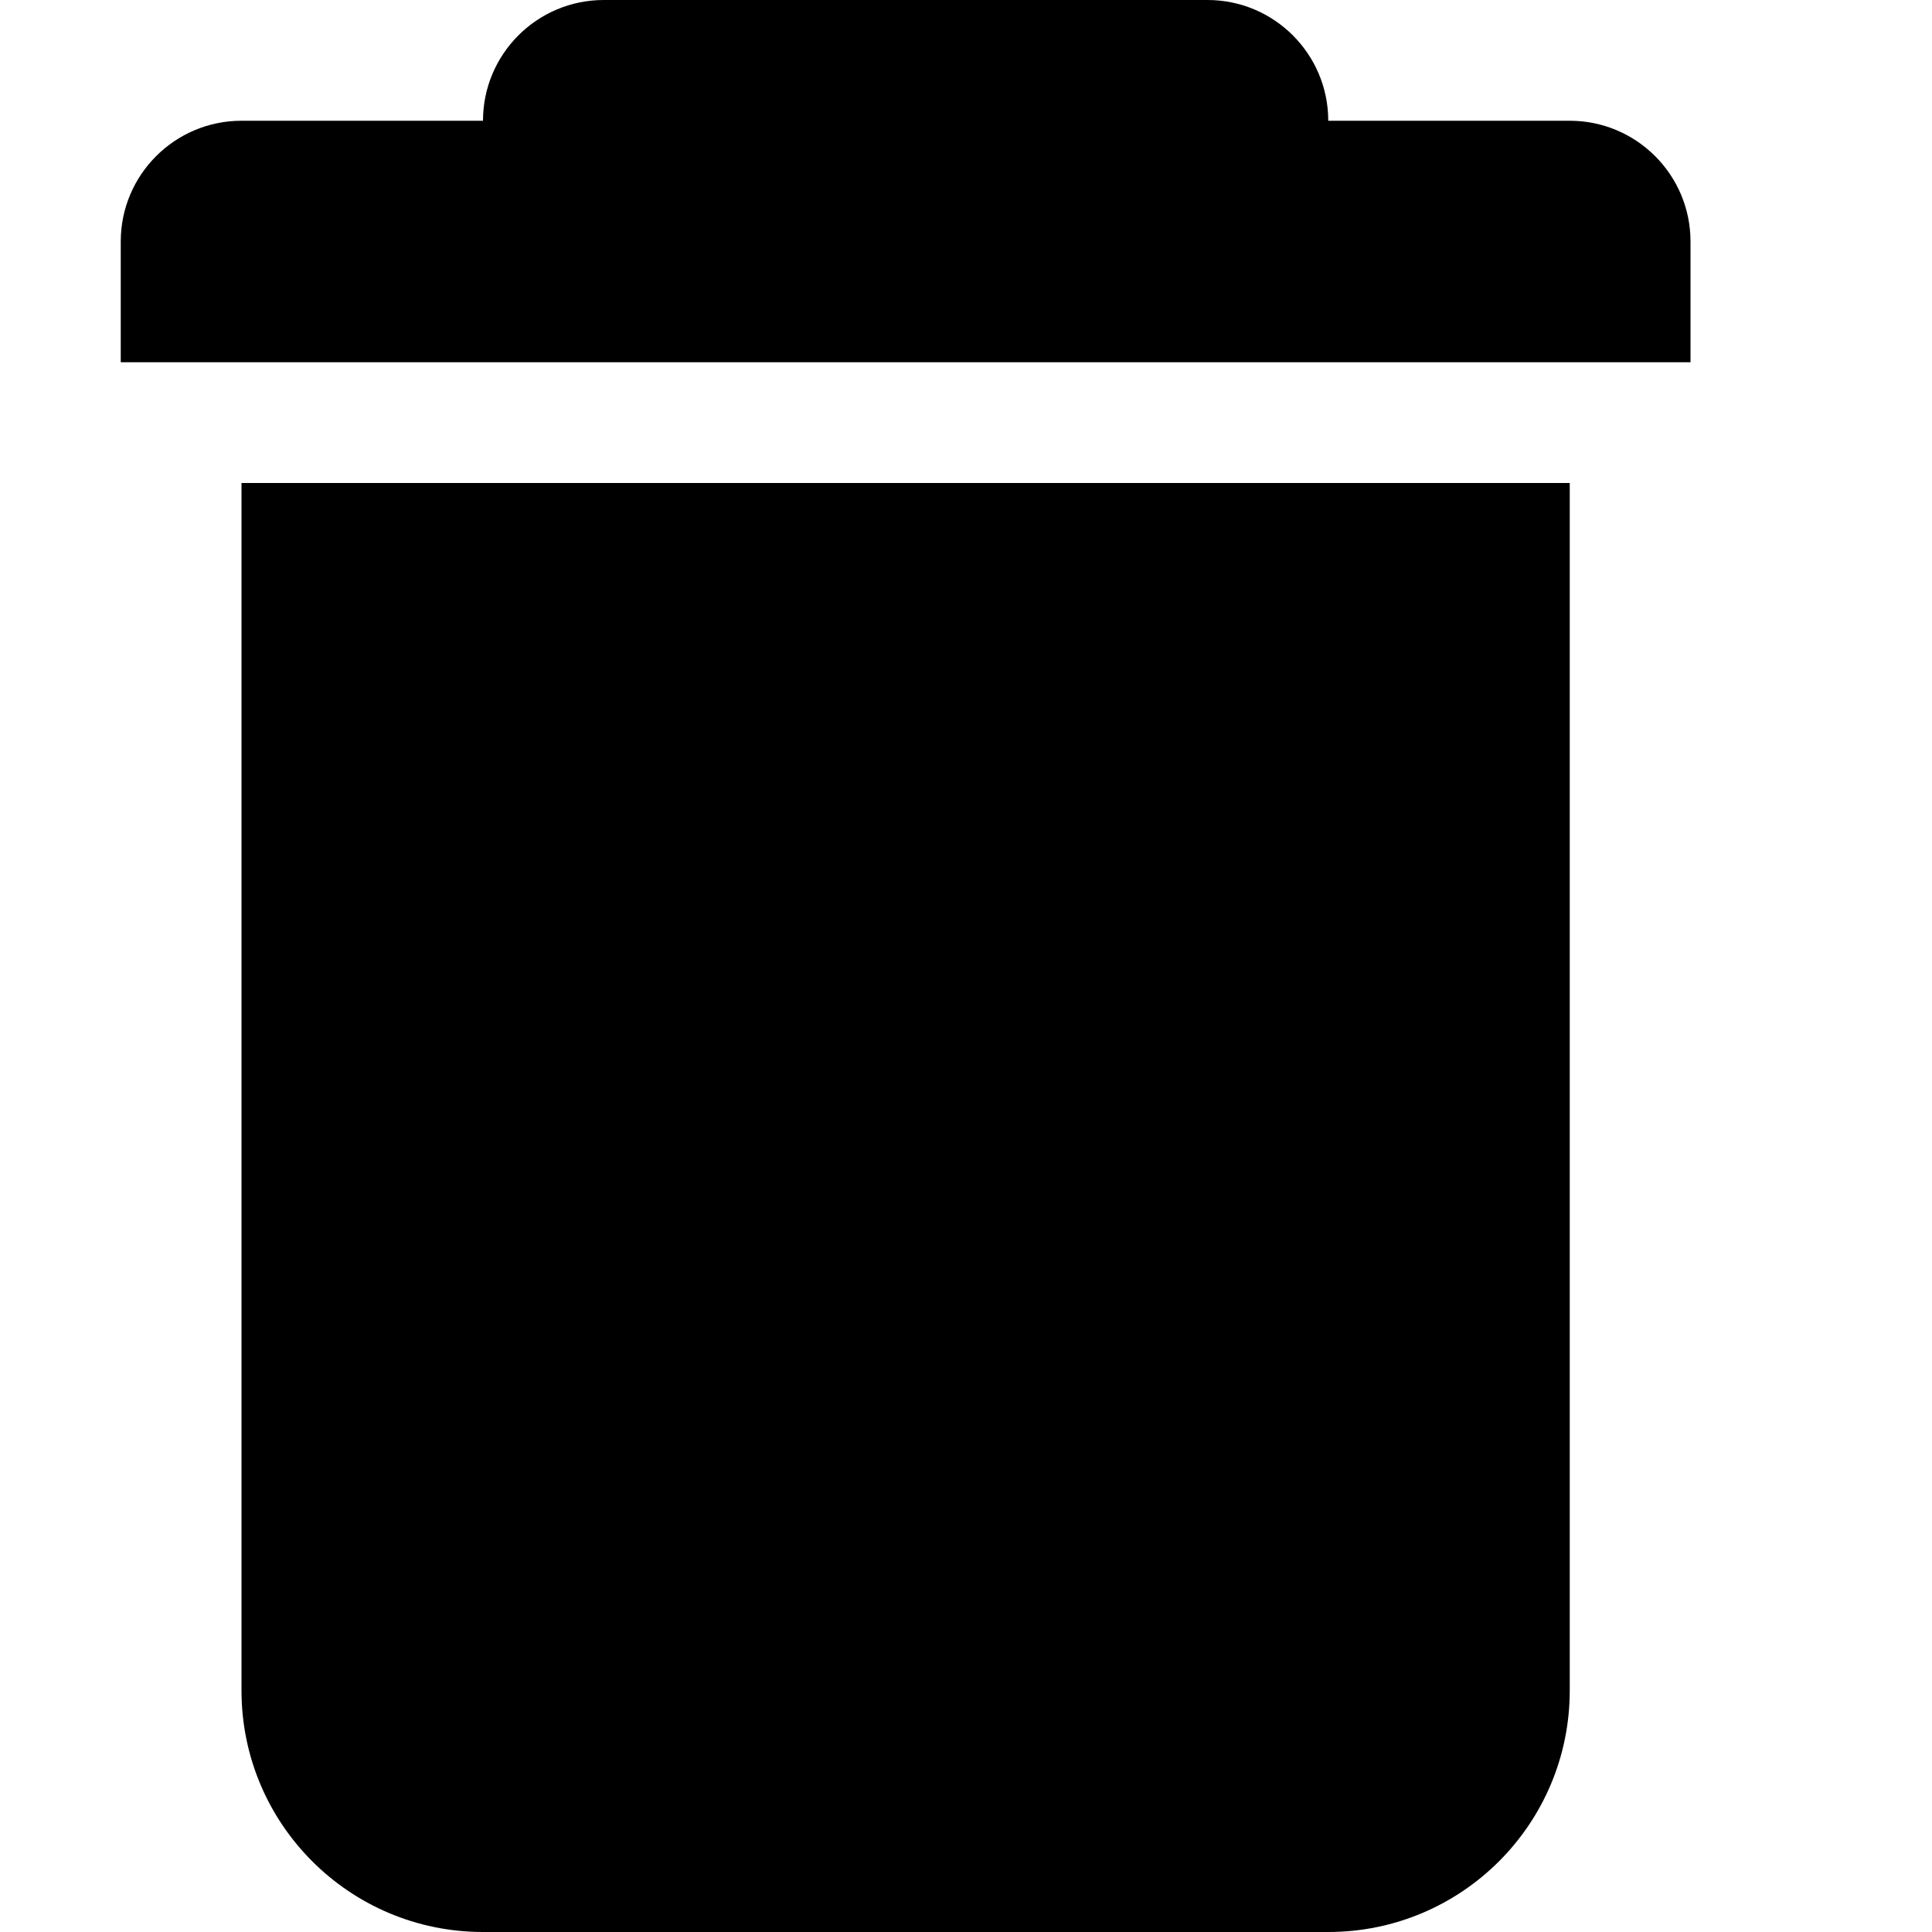
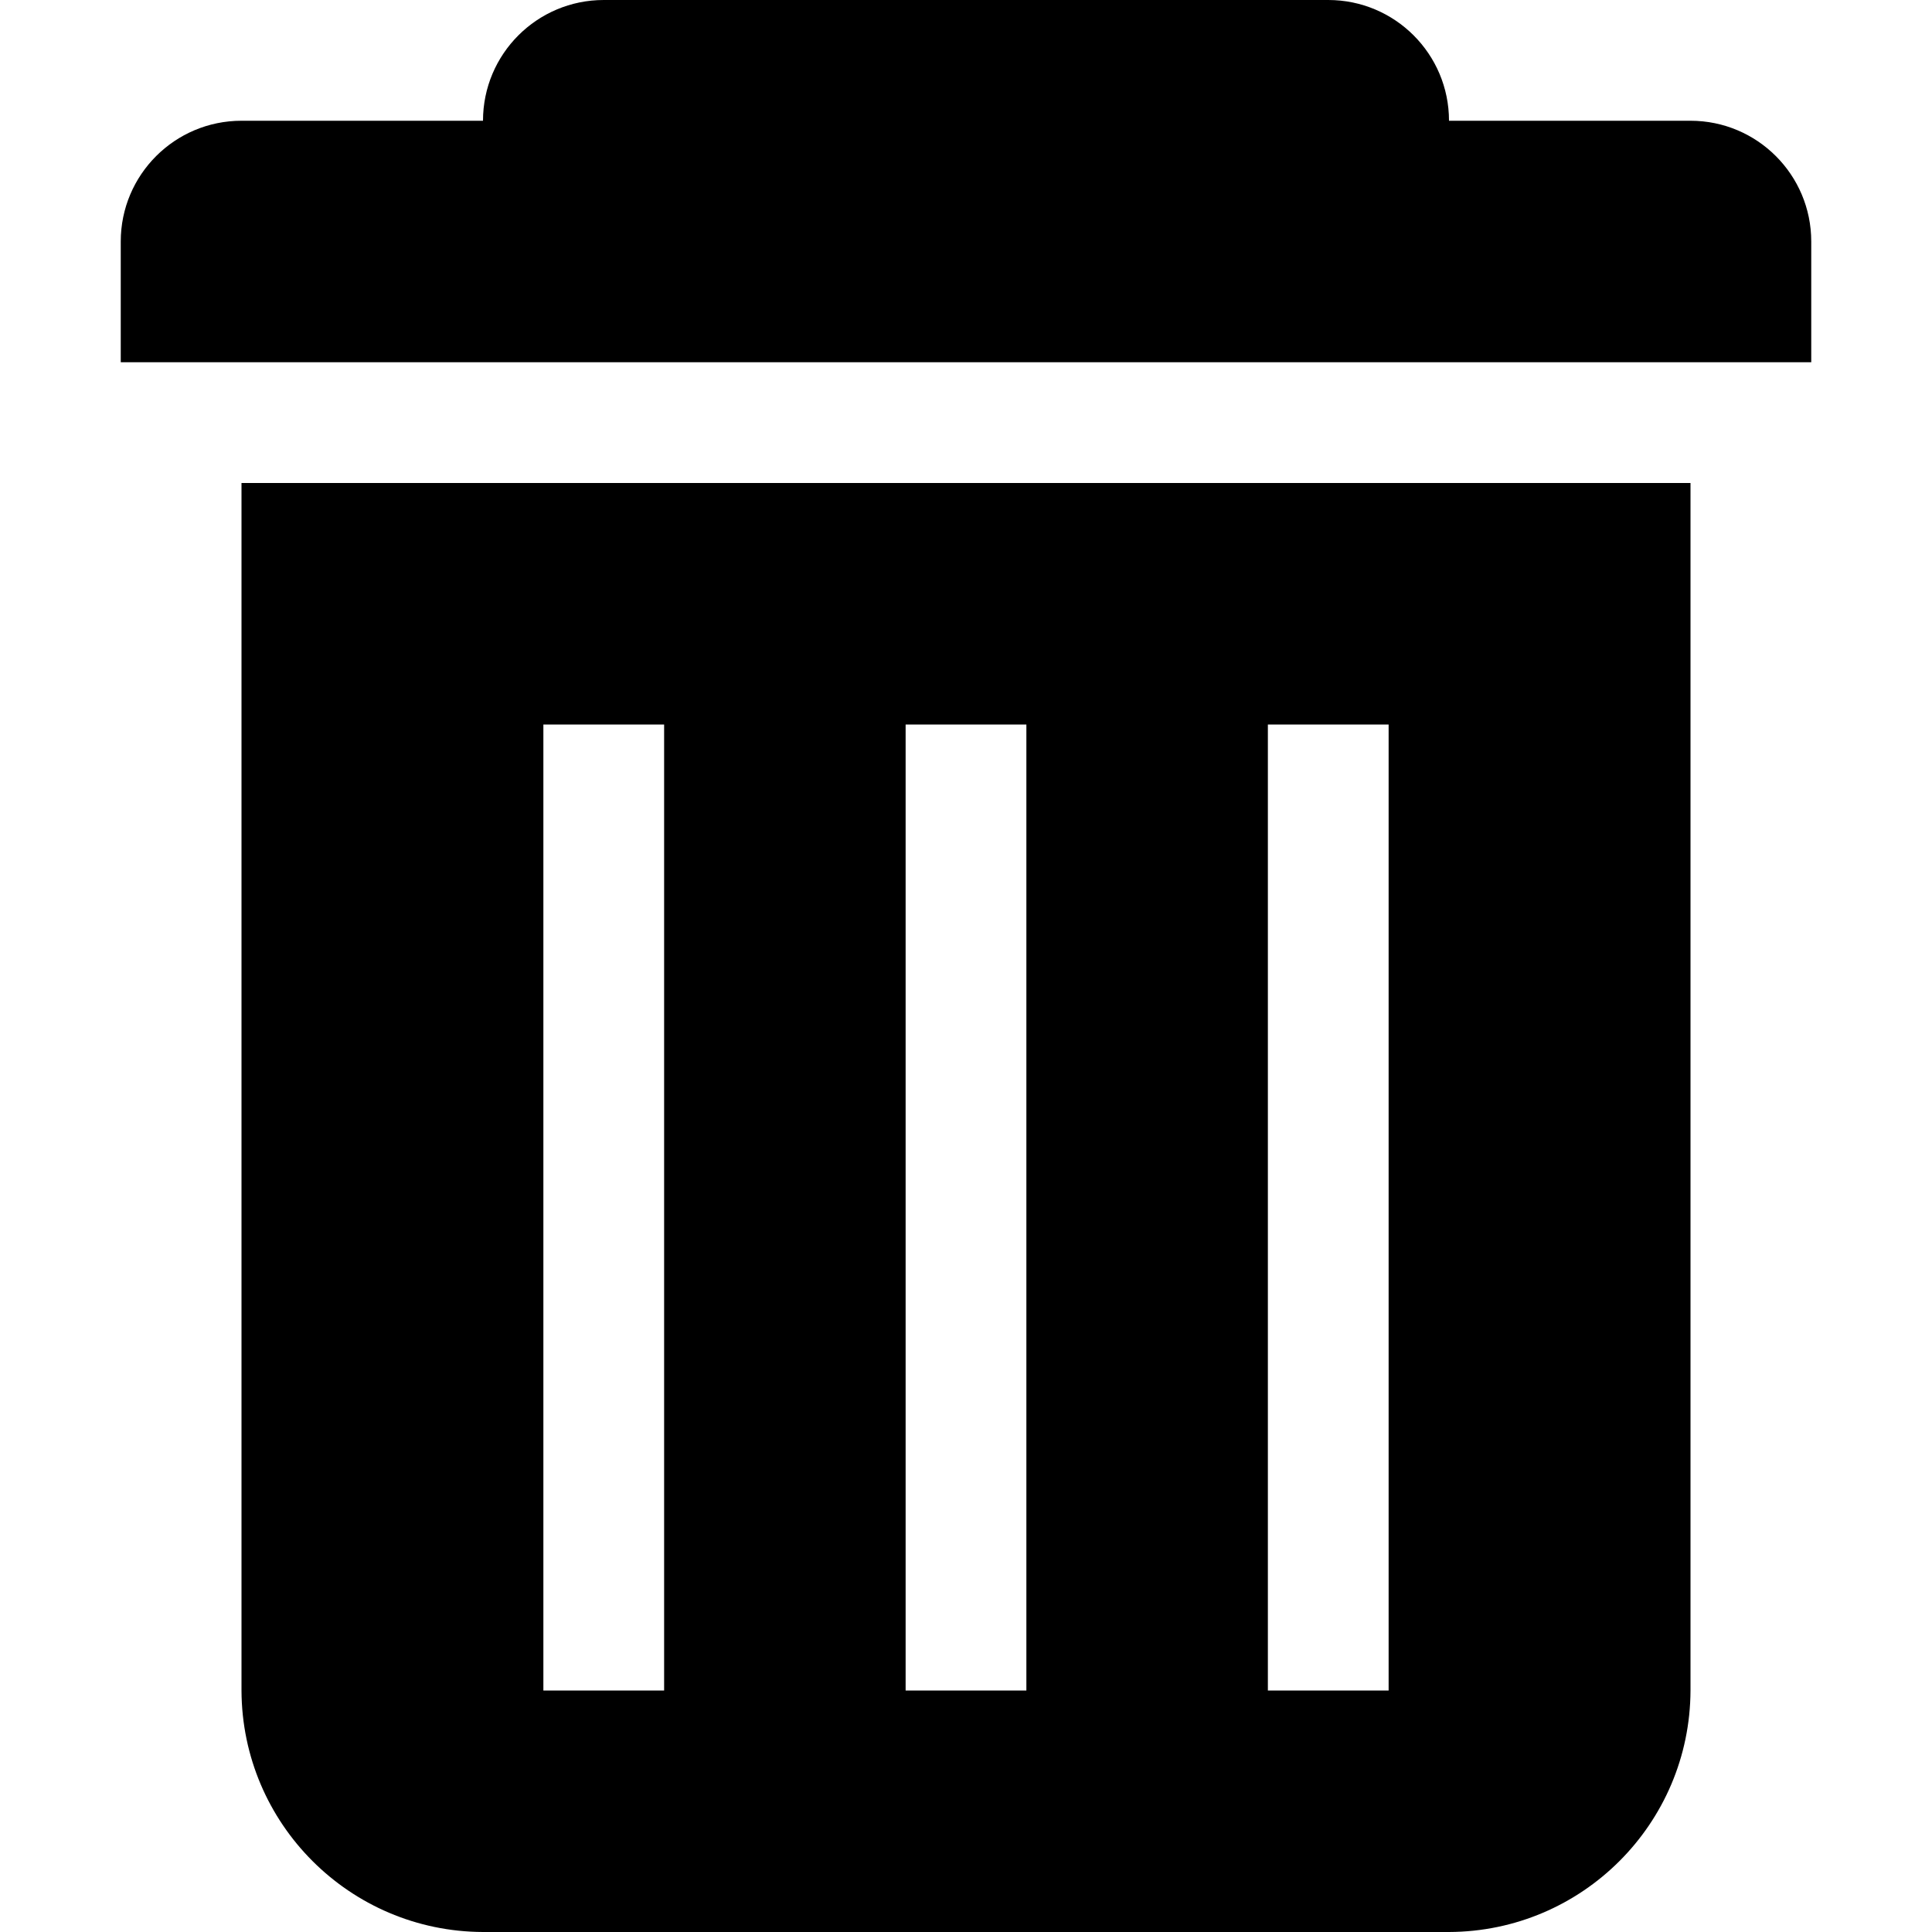
<svg xmlns="http://www.w3.org/2000/svg" id="icon-delete" viewBox="0 0 16 16">
-   <path d="M2 14c0 1.105.895 2 2 2h7c1.105 0 2-.895 2-2V4H2v10zM13 1h-2c0-.552-.448-1-1-1H5c-.552 0-1 .448-1 1H2c-.552 0-1 .448-1 1v1h13V2c0-.552-.448-1-1-1z" fill-rule="nonzero" />
+   <path d="M14 1h-2a1 1 0 0 0-1-1H5a1 1 0 0 0-1 1H2a1 1 0 0 0-1 1v1h14V2a1 1 0 0 0-1-1zM2 14a2.007 2.007 0 0 0 2 2h8a2.007 2.007 0 0 0 2-2V4H2zm8.5-8h1v8h-1zm-3 0h1v8h-1zm-3 0h1v8h-1z" />
</svg>
